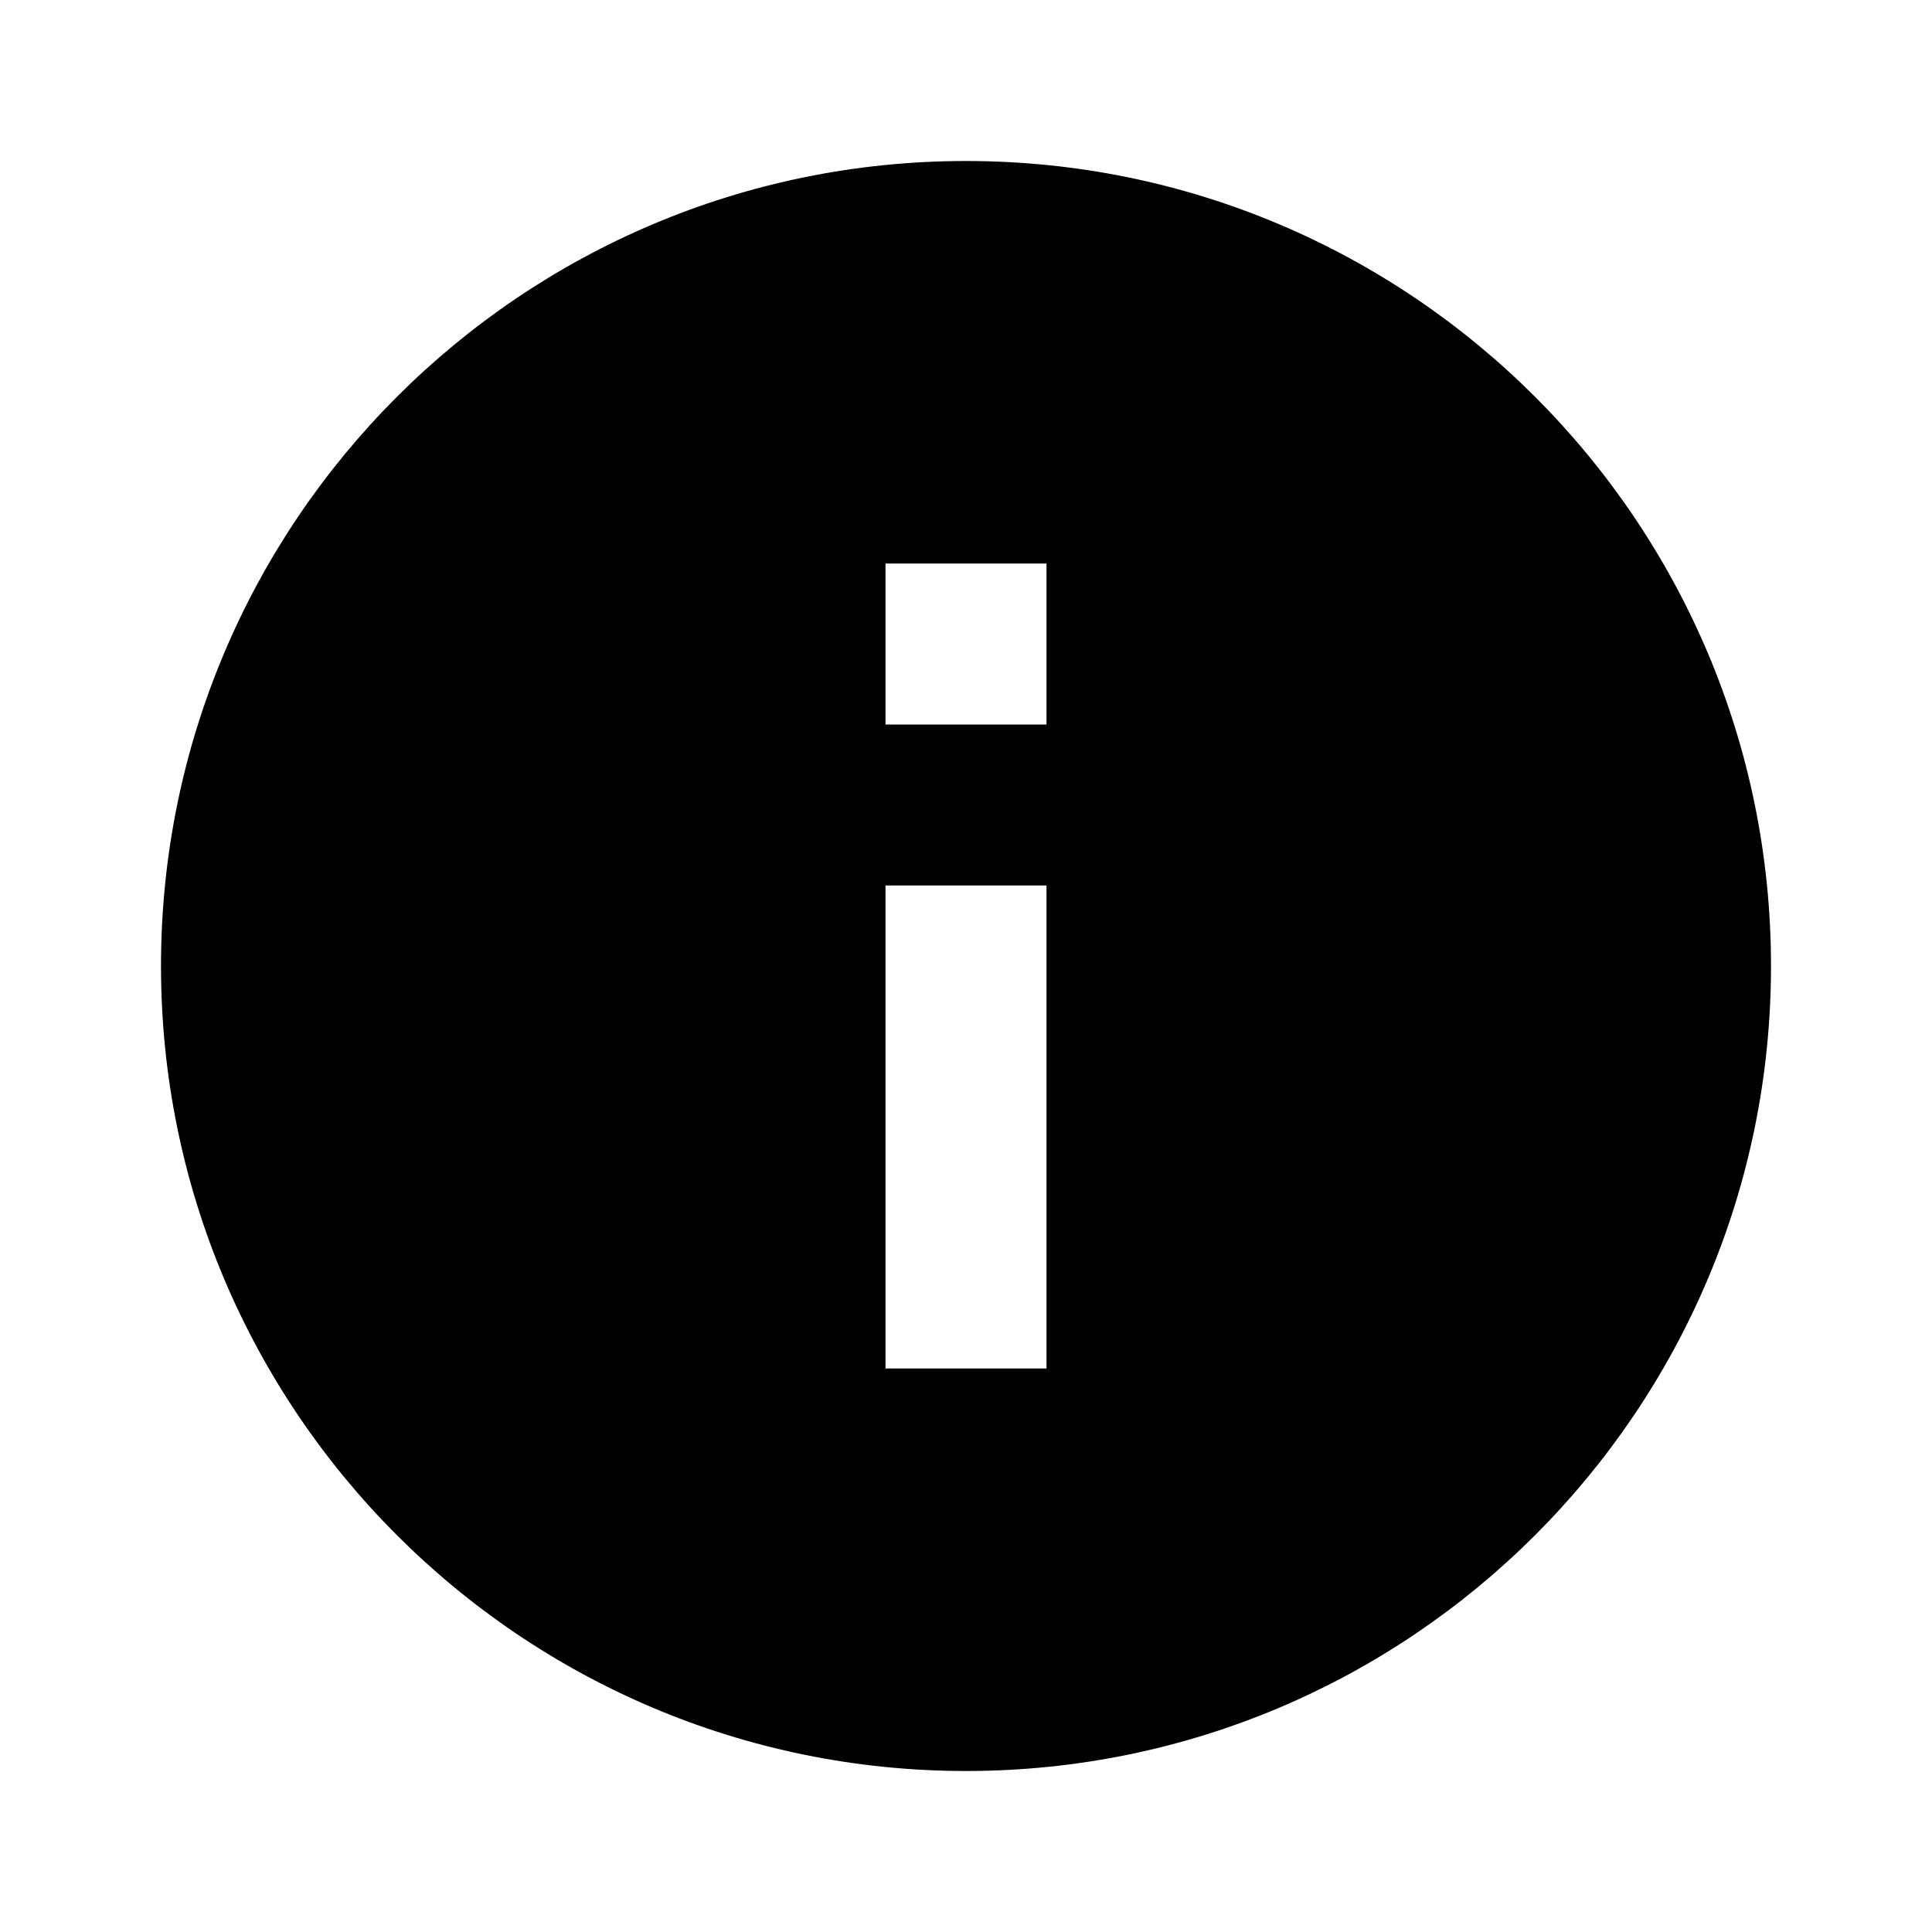
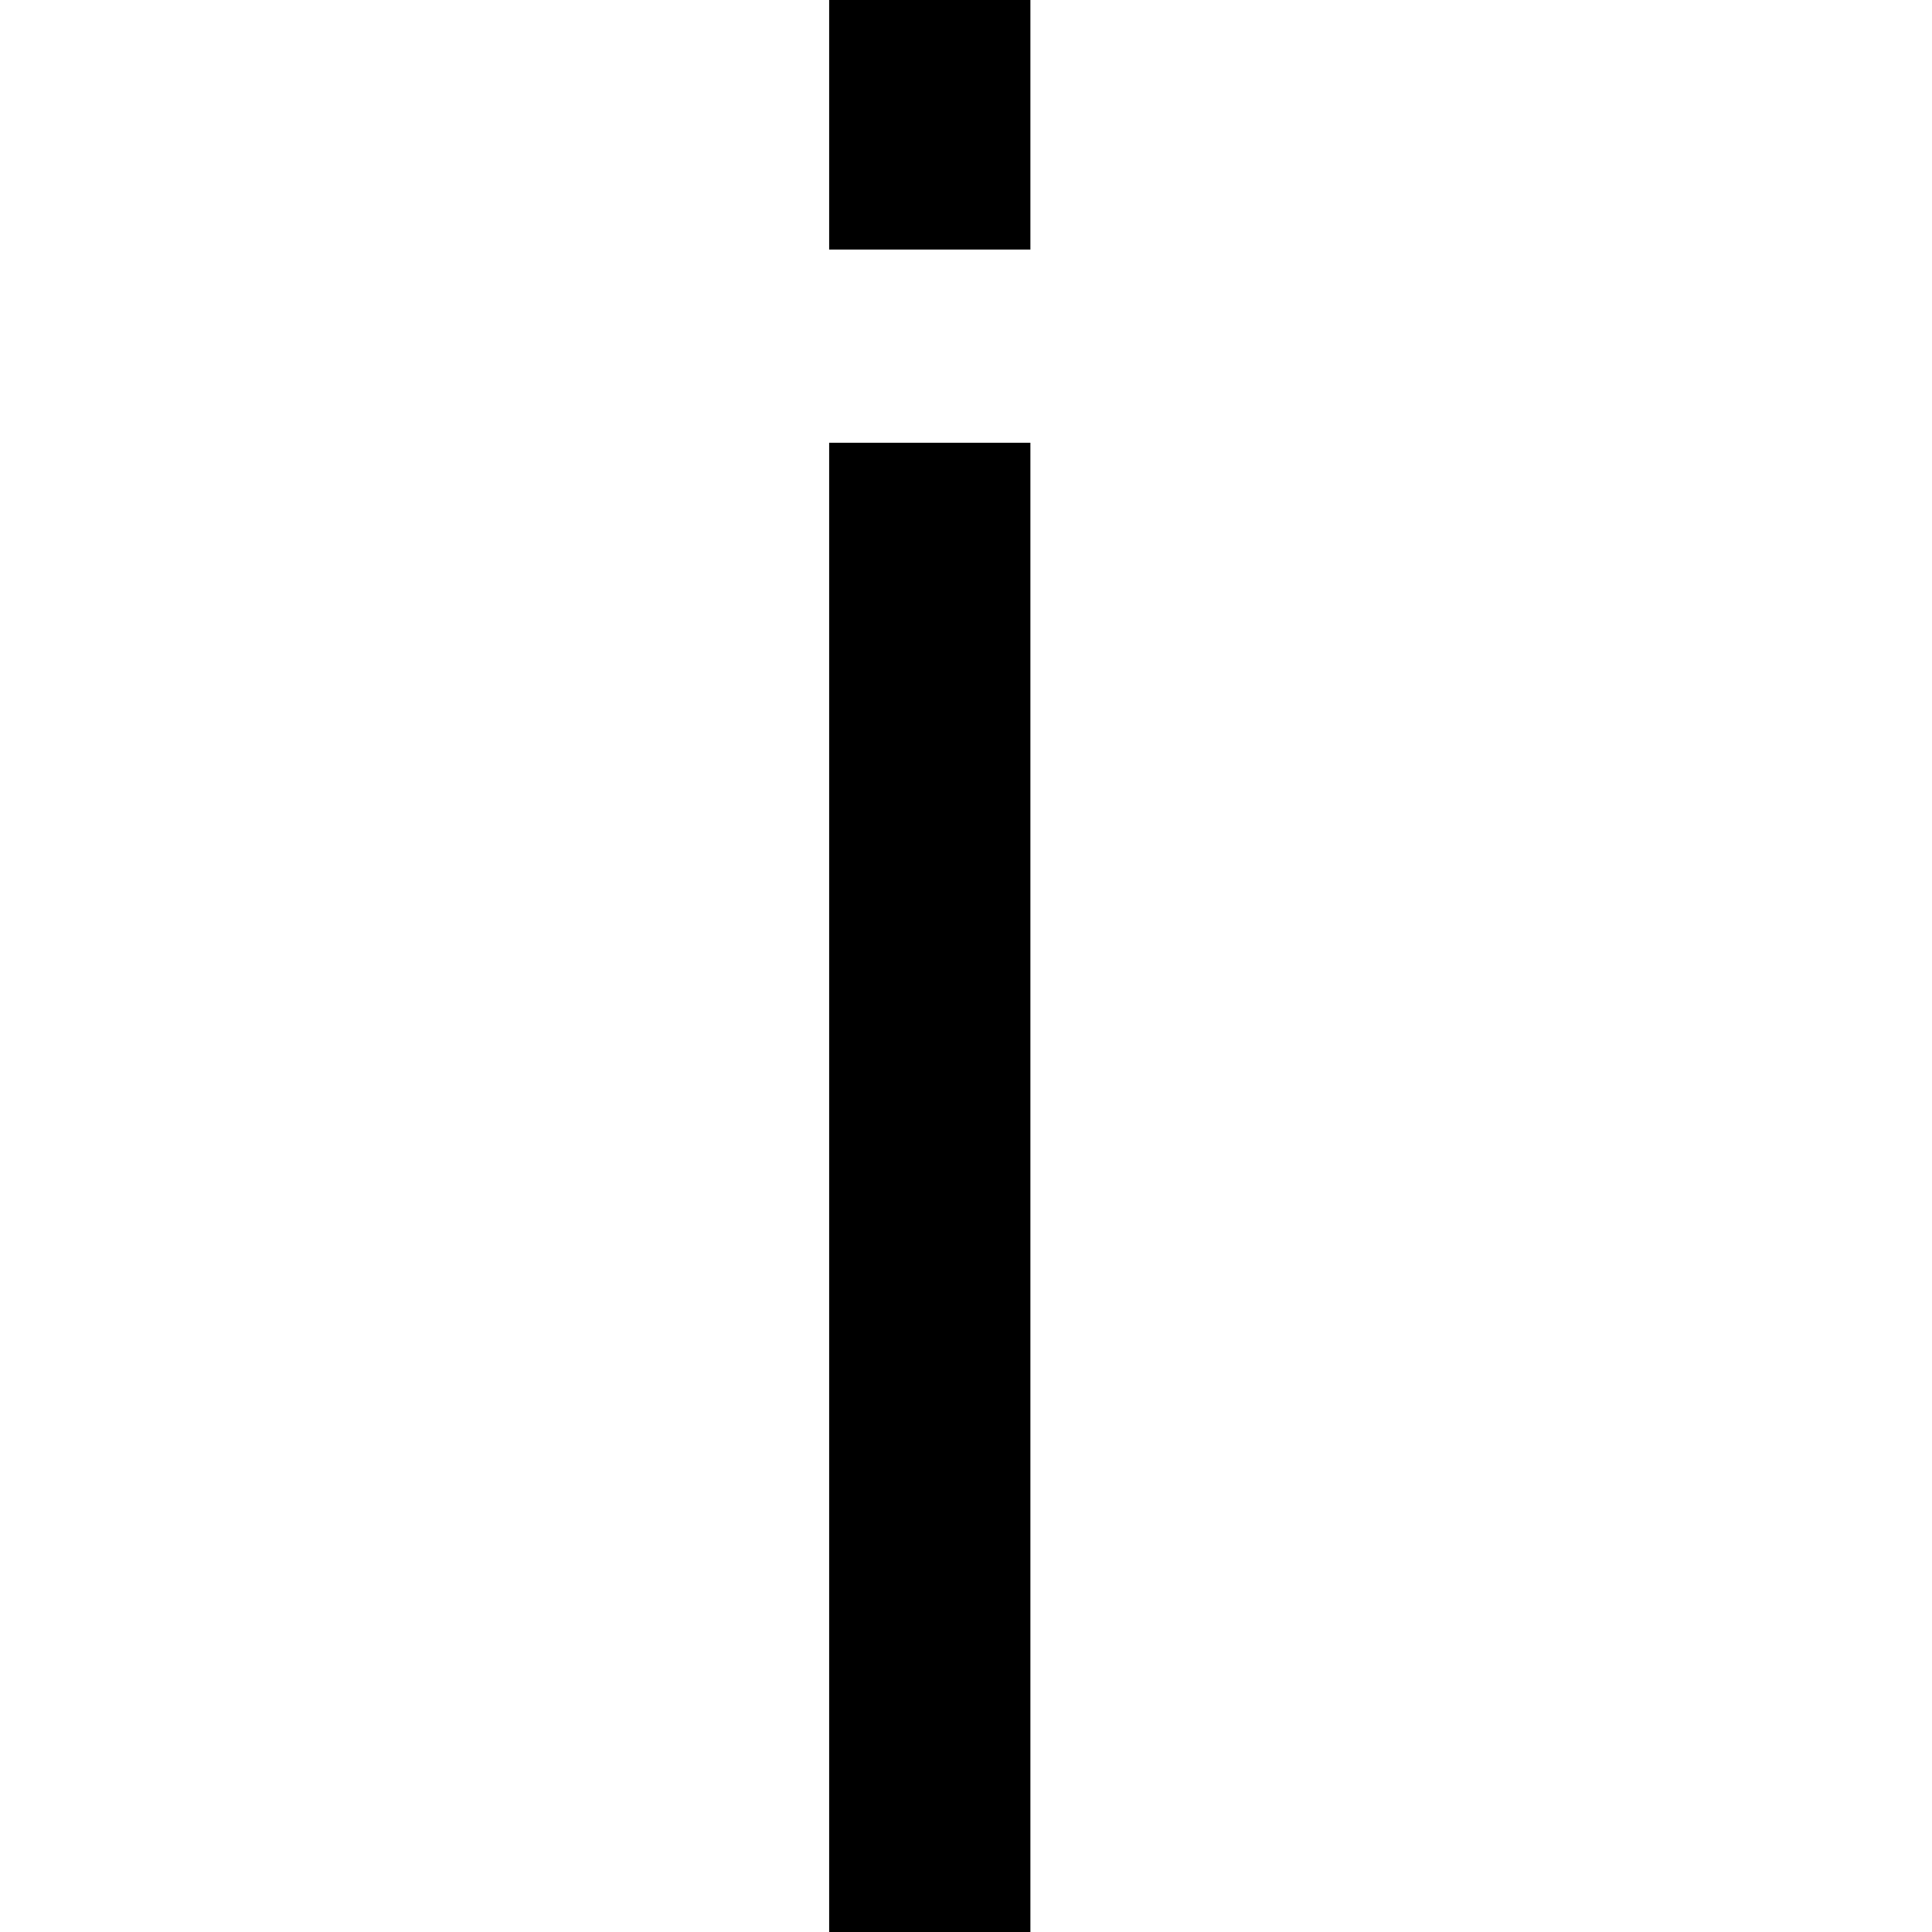
- <svg xmlns="http://www.w3.org/2000/svg" width="24" height="24" viewBox="0 0 24 24">
-   <path d="M12 2C6.48 2 2 6.48 2 12s4.48 10 10 10 10-4.48 10-10S17.52 2 12 2zm1 15h-2v-6h2v6zm0-8h-2V7h2v2z" />
+ <svg xmlns="http://www.w3.org/2000/svg" version="1.1" id="Layer_1" x="0px" y="0px" viewBox="0 0 24 24" style="enable-background:new 0 0 24 24;" xml:space="preserve">
+   <path d="M10.3,5.5h2.5V24h-2.5V5.5z M10.3,0h2.5v3.1h-2.5V0z" />
</svg>
